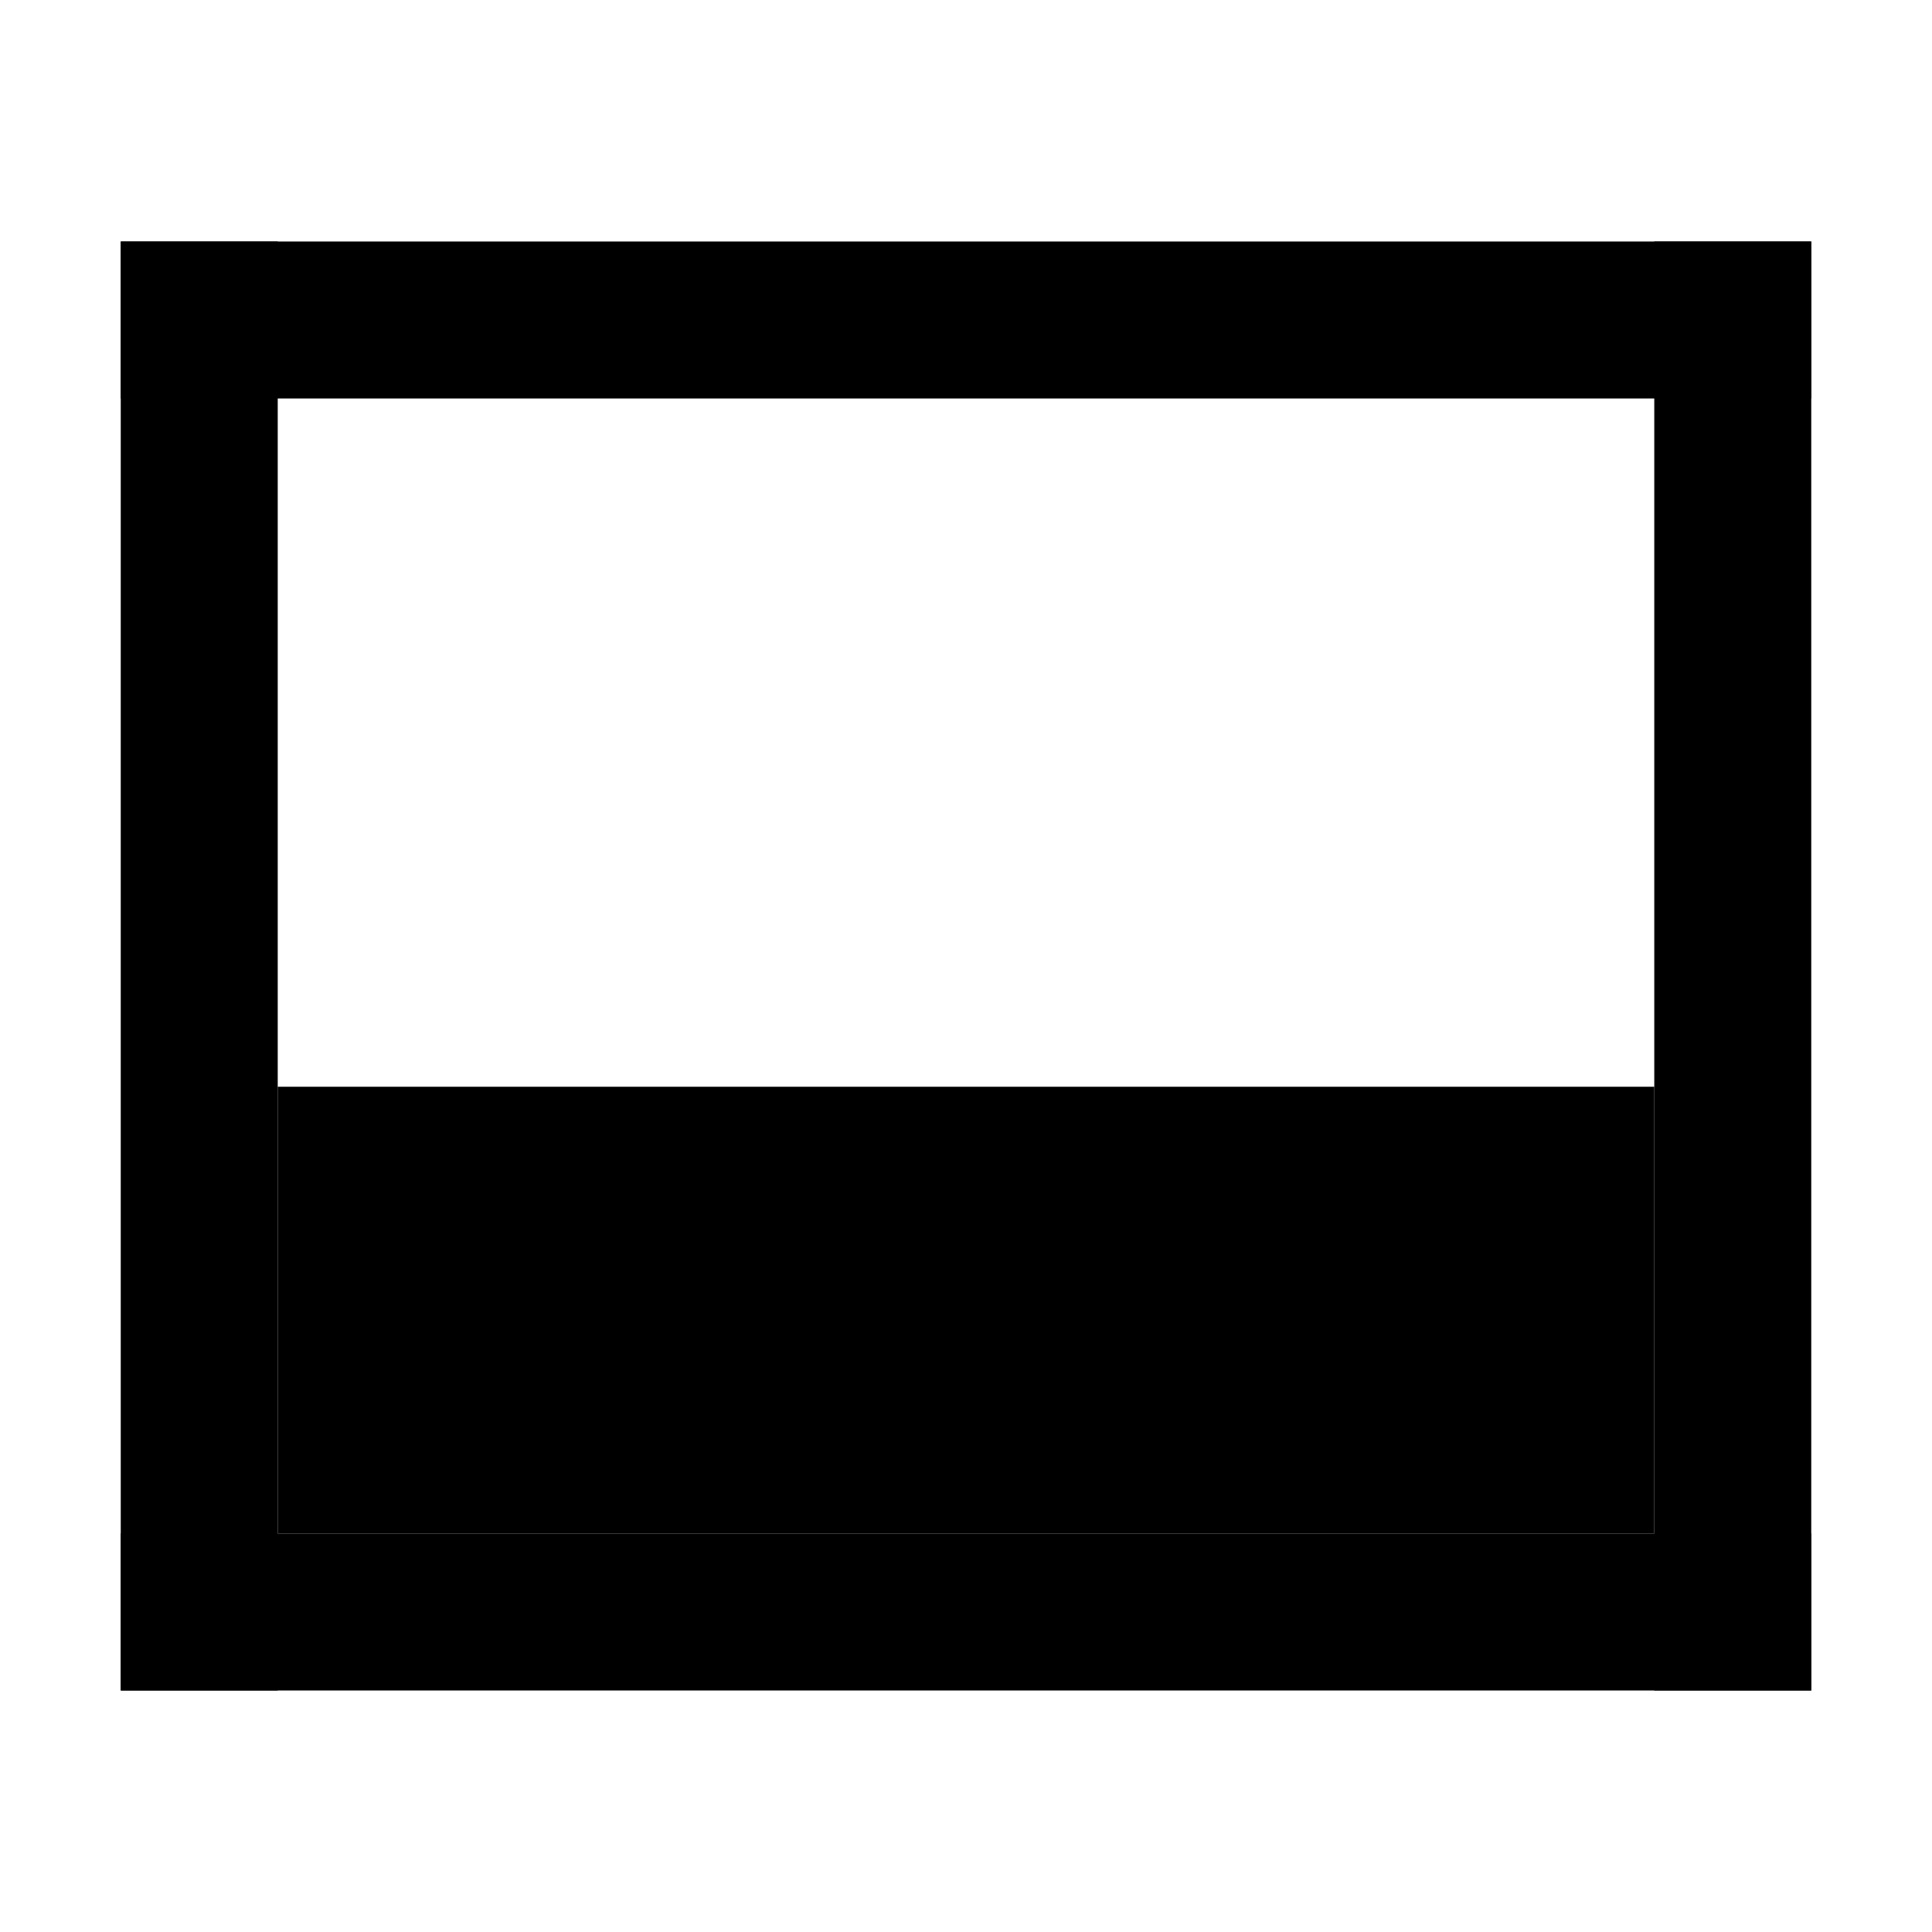
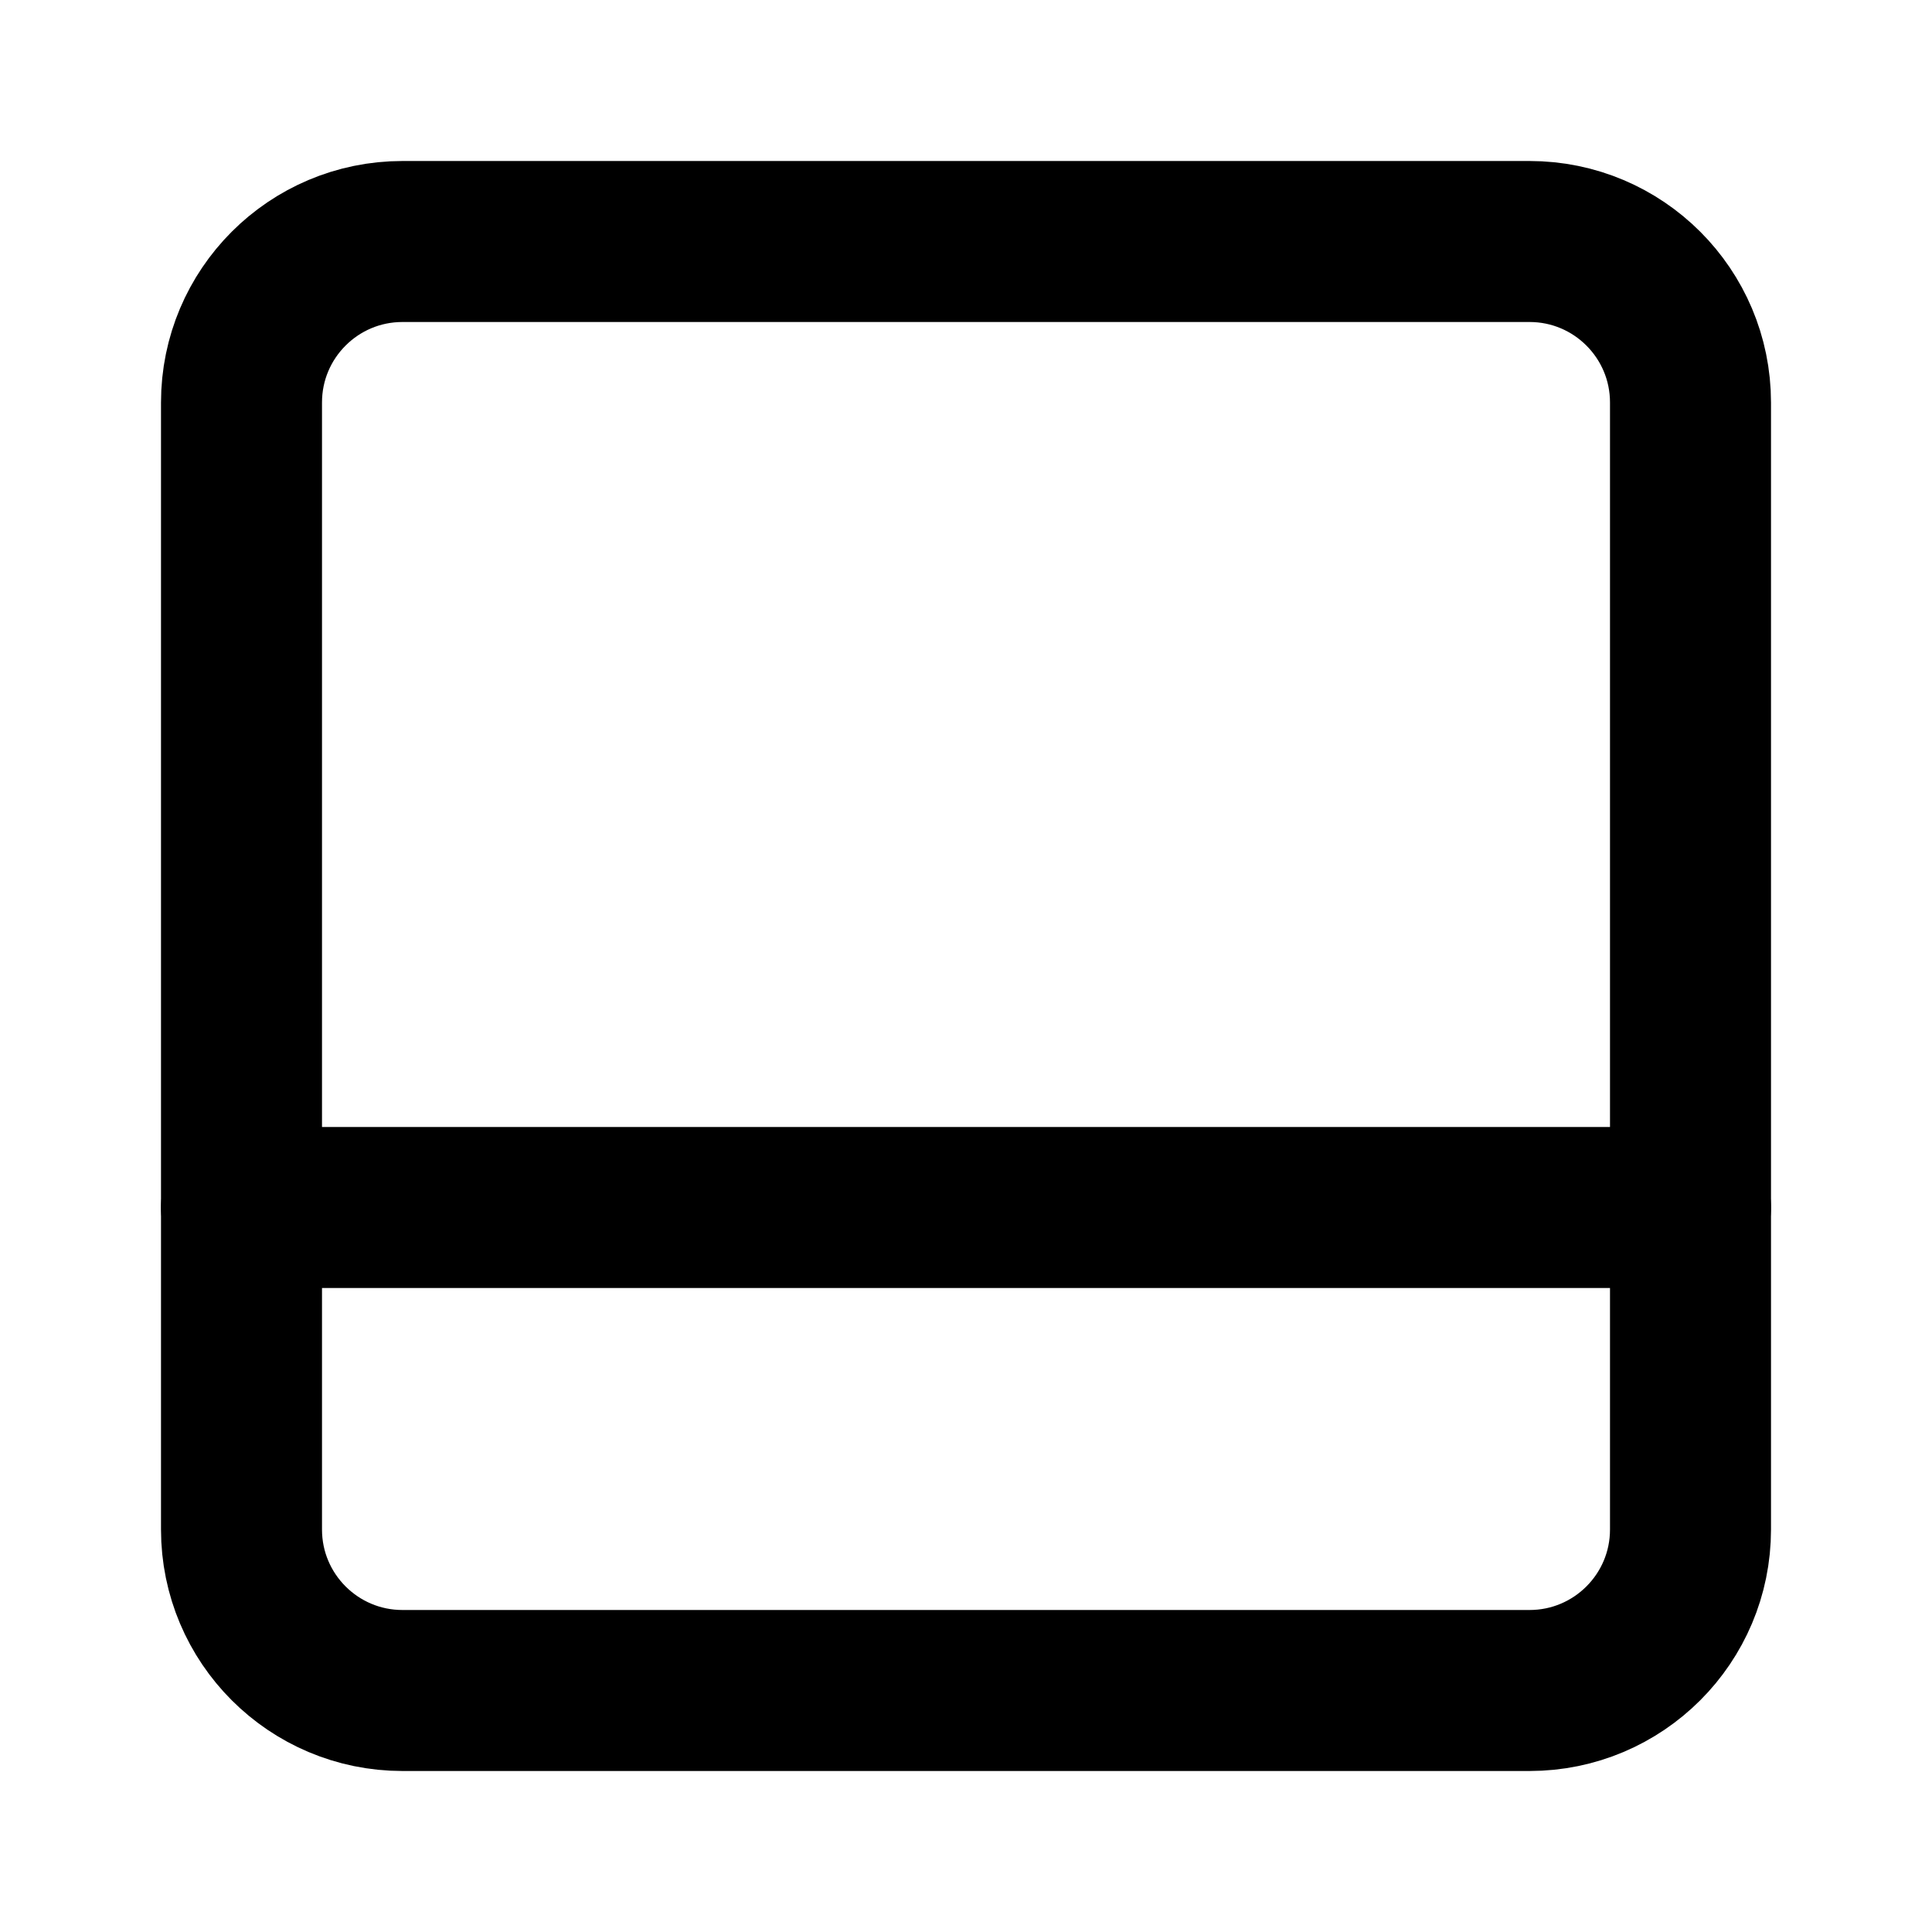
- <svg xmlns="http://www.w3.org/2000/svg" viewBox="0 0 16 16" width="16" height="16">
-   <rect x="0" y="0" width="16" height="16" fill="none" />
-   <rect x="1" y="2" width="14" height="1.3" fill="#000" />
-   <rect x="1" y="12.7" width="14" height="1.3" fill="#000" />
-   <rect x="1" y="2" width="1.3" height="12" fill="#000" />
-   <rect x="13.7" y="2" width="1.3" height="12" fill="#000" />
-   <rect x="2.3" y="9" width="11.4" height="3.7" fill="#000" />
+ <svg xmlns="http://www.w3.org/2000/svg" class="lucide lucide-panel-bottom" width="24" height="24" viewBox="0 0 24 24" fill="none" stroke="#000" stroke-width="2" stroke-linecap="round" stroke-linejoin="round">
+   <rect x="0" y="0" width="24" height="24" fill="none" stroke="none" />
+   <rect width="18" height="18" x="3" y="3" rx="2" />
+   <path d="M3 15h18" />
</svg>
